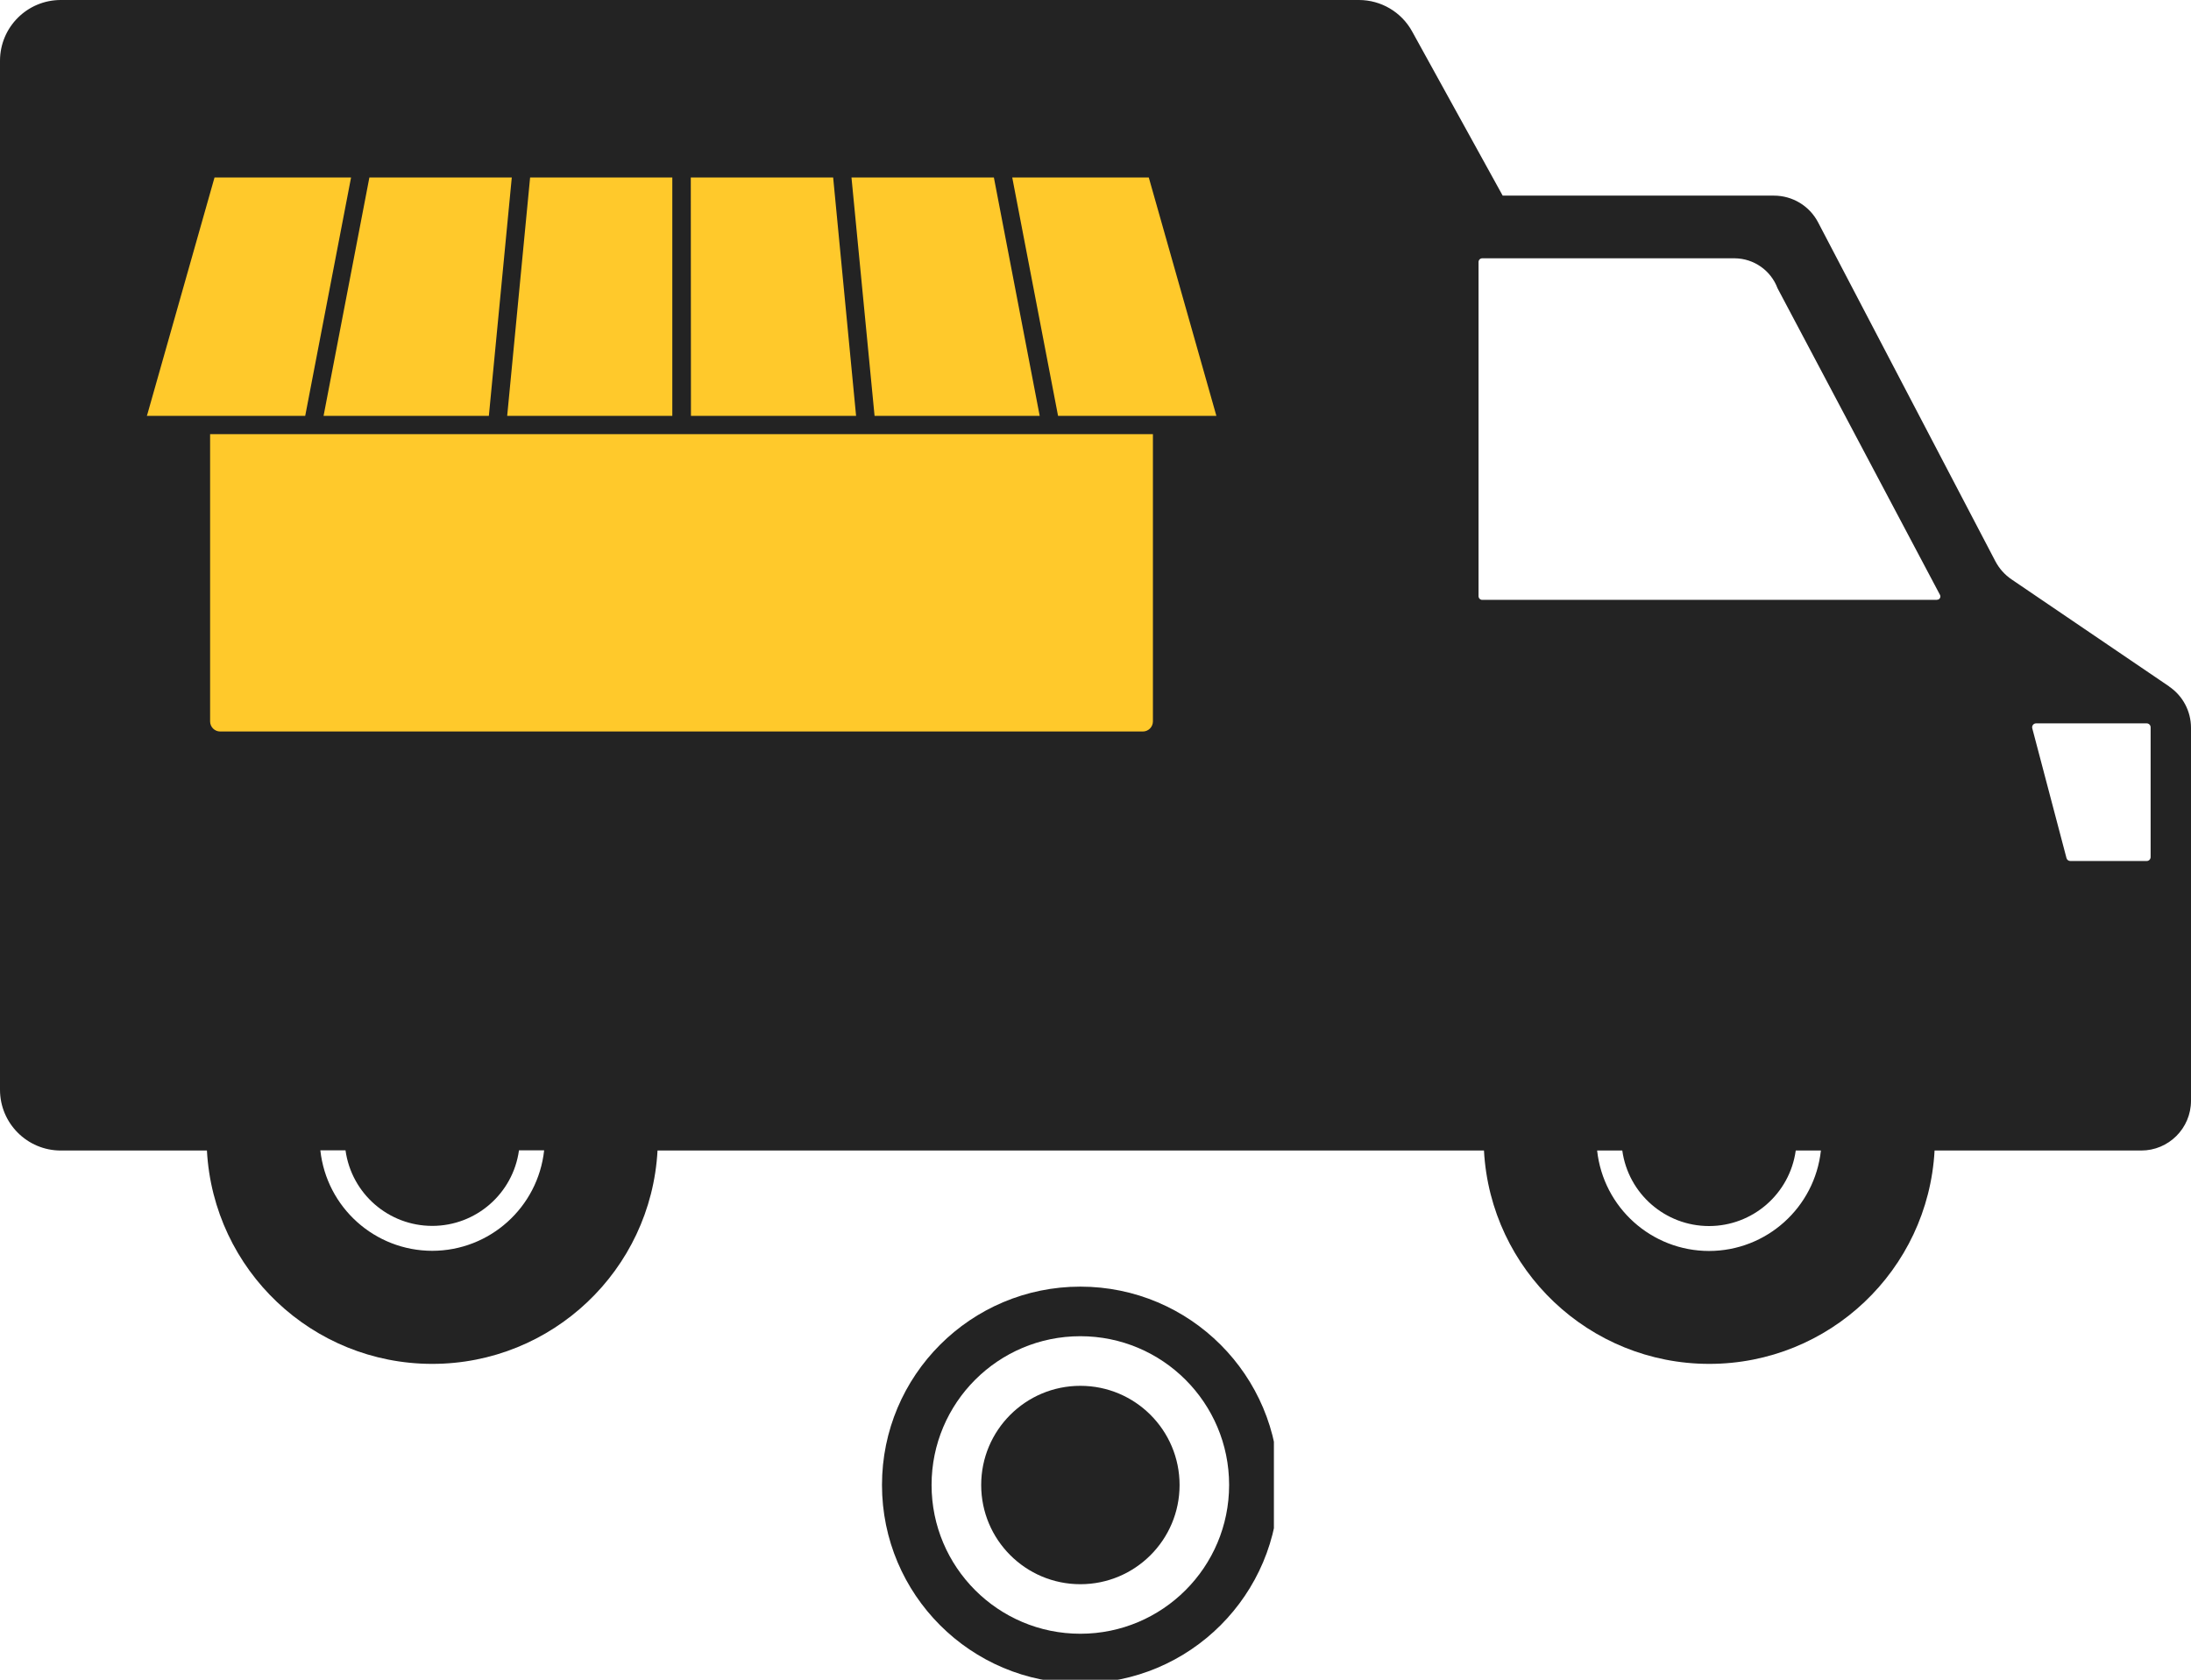
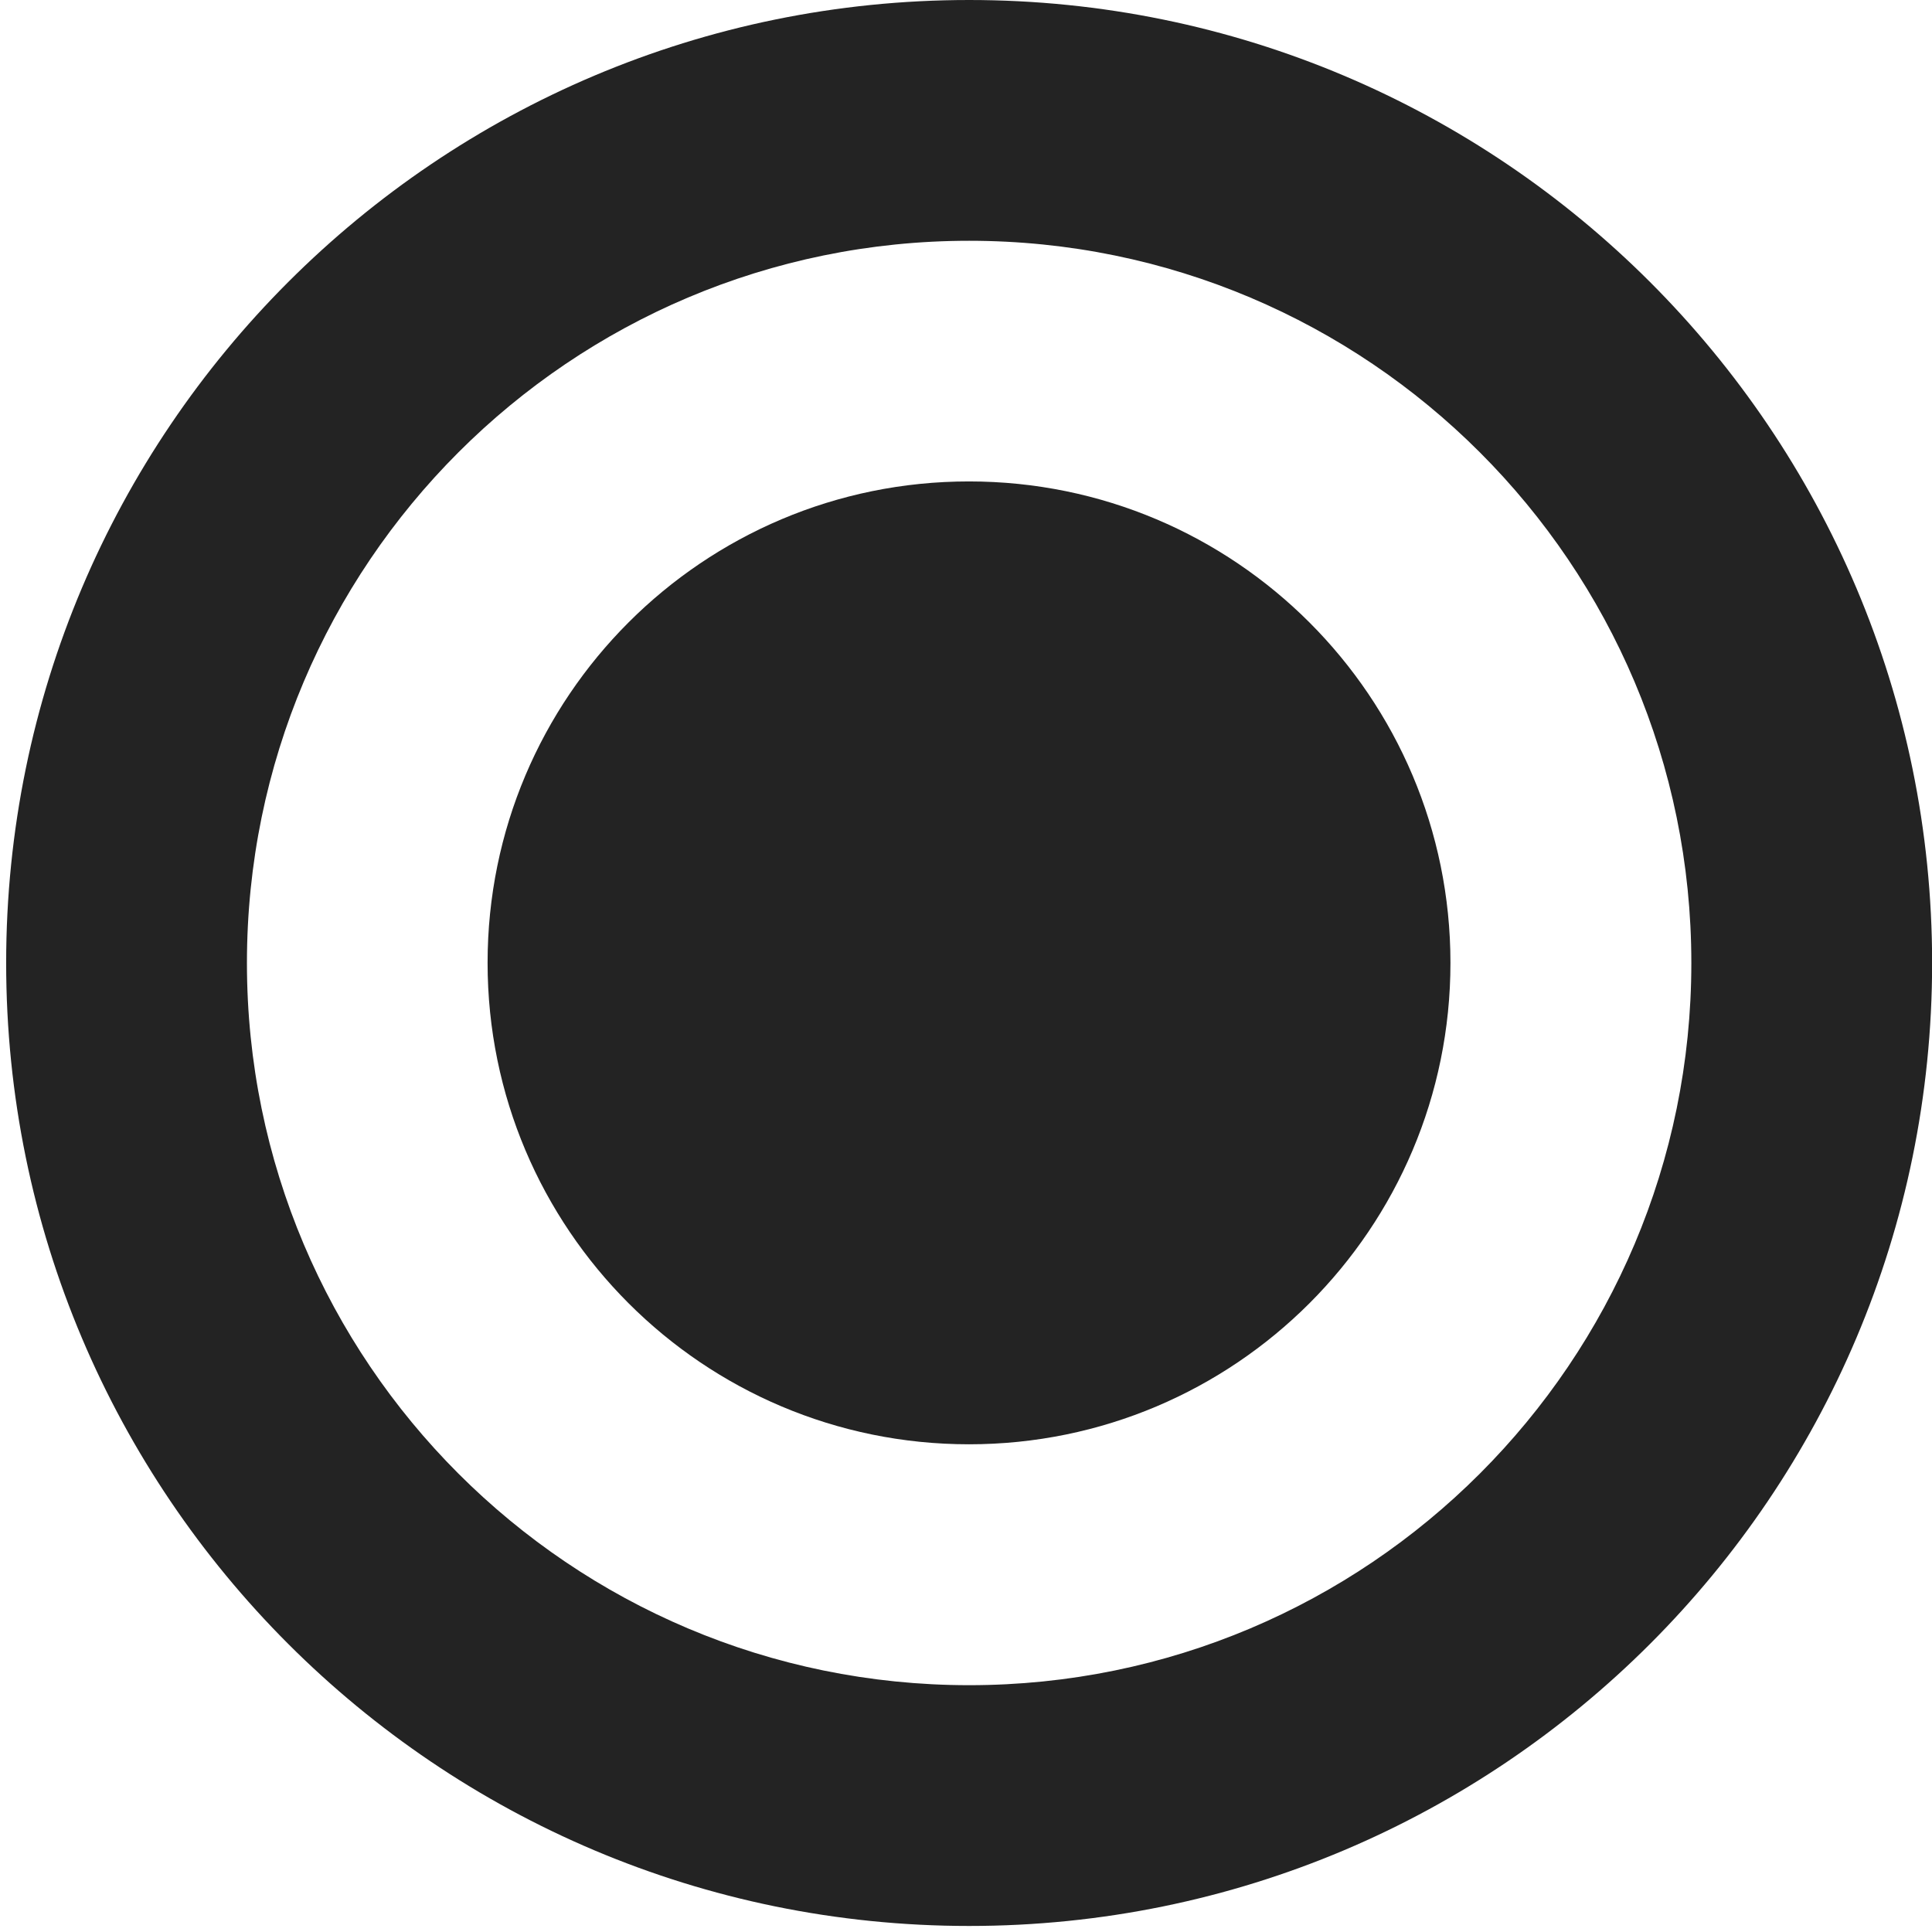
- <svg xmlns="http://www.w3.org/2000/svg" viewBox="0 0 55.727 42.726">
+ <svg xmlns="http://www.w3.org/2000/svg" width="16" height="16" viewBox="0 0 16 16">
  <defs>
    <clipPath id="clip-path">
-       <rect id="Rectangle_66" data-name="Rectangle 66" width="10" height="10" transform="translate(0)" fill="none" />
+       <rect id="Rectangle_66" data-name="Rectangle 66" width="16" height="16" transform="translate(-0.051)" fill="none" />
    </clipPath>
  </defs>
-   <g id="Group_189" data-name="Group 189" transform="translate(-181.599 -543.274)">
-     <g id="Group_141" data-name="Group 141" transform="translate(181.599 543.274)">
-       <rect id="Rectangle_62" data-name="Rectangle 62" width="28.774" height="18.892" transform="translate(3.737 1.258)" fill="#ffc92b" />
-       <g id="Group_140" data-name="Group 140">
-         <path id="Path_115" data-name="Path 115" d="M55.173,17.461l-4.01-2.724a1.27,1.27,0,0,1-.411-.46l-4.51-8.622a1.265,1.265,0,0,0-1.122-.679h-6.9L35.917.8A1.545,1.545,0,0,0,34.563,0H1.546A1.546,1.546,0,0,0,0,1.547v26.17a1.546,1.546,0,0,0,1.546,1.547H5.263a5.739,5.739,0,0,0,11.461,0h21.02a5.739,5.739,0,0,0,11.461,0h5.254A1.266,1.266,0,0,0,55.727,28v-9.49a1.266,1.266,0,0,0-.555-1.047M29.327,10.577H26.911L25.746,4.515h3.473l.109.385,1.61,5.677ZM5.456,4.515H8.929L7.763,10.577H3.737L5.347,4.9Zm3.939,0h3.622l-.583,6.062H8.23Zm4.088,0H17.1v6.062H12.9Zm4.087,0h3.621l.583,6.062h-4.2Zm4.087,0h3.622l1.165,6.062h-4.2Zm-10.663,27.3a2.866,2.866,0,0,1-2.846-2.556h.64a2.227,2.227,0,0,0,4.412,0h.64a2.866,2.866,0,0,1-2.846,2.556M29.071,18.606H5.6a.257.257,0,0,1-.256-.256V11.043h23.98V18.35a.257.257,0,0,1-.256.256m14.4,13.213a2.866,2.866,0,0,1-2.846-2.556h.64a2.227,2.227,0,0,0,4.412,0h.64a2.866,2.866,0,0,1-2.846,2.556m5.789-16.561H37.7a.094.094,0,0,1-.094-.094v-8.5a.094.094,0,0,1,.094-.094h6.422a1.174,1.174,0,0,1,1.089.762l4.132,7.8a.084.084,0,0,1-.074.123M54.7,21.8a.1.1,0,0,1-.1.1h-1.94a.1.1,0,0,1-.1-.075l-.87-3.3a.1.1,0,0,1,.1-.126H54.6a.1.1,0,0,1,.1.1Z" fill="#232323" />
-       </g>
-     </g>
-     <g id="Group_188" data-name="Group 188" transform="translate(204.051 576)">
-       <g id="Group_180" data-name="Group 180" transform="translate(-0.051)" clip-path="url(#clip-path)">
-         <path id="Path_123" data-name="Path 123" d="M5.045,0A5.045,5.045,0,1,0,10.09,5.045,5.045,5.045,0,0,0,5.045,0m0,8.829A3.784,3.784,0,1,1,8.829,5.045,3.784,3.784,0,0,1,5.045,8.829" transform="translate(0.032)" fill="#232323" />
-         <path id="Path_124" data-name="Path 124" d="M4.523,2A2.523,2.523,0,1,1,2,4.523,2.522,2.522,0,0,1,4.523,2" transform="translate(0.555 0.523)" fill="#232323" />
-       </g>
+   <g id="Group_181" data-name="Group 181" transform="translate(0.051)">
+     <g id="Group_180" data-name="Group 180" clip-path="url(#clip-path)">
+       <path id="Path_123" data-name="Path 123" d="M7.975,0a7.975,7.975,0,1,0,7.975,7.975A7.975,7.975,0,0,0,7.975,0m0,13.956a5.981,5.981,0,1,1,5.981-5.981,5.981,5.981,0,0,1-5.981,5.981" fill="#232323" />
+       <path id="Path_124" data-name="Path 124" d="M5.987,2A3.987,3.987,0,1,1,2,5.987,3.986,3.986,0,0,1,5.987,2" transform="translate(1.987 1.987)" fill="#232323" />
    </g>
  </g>
</svg>
